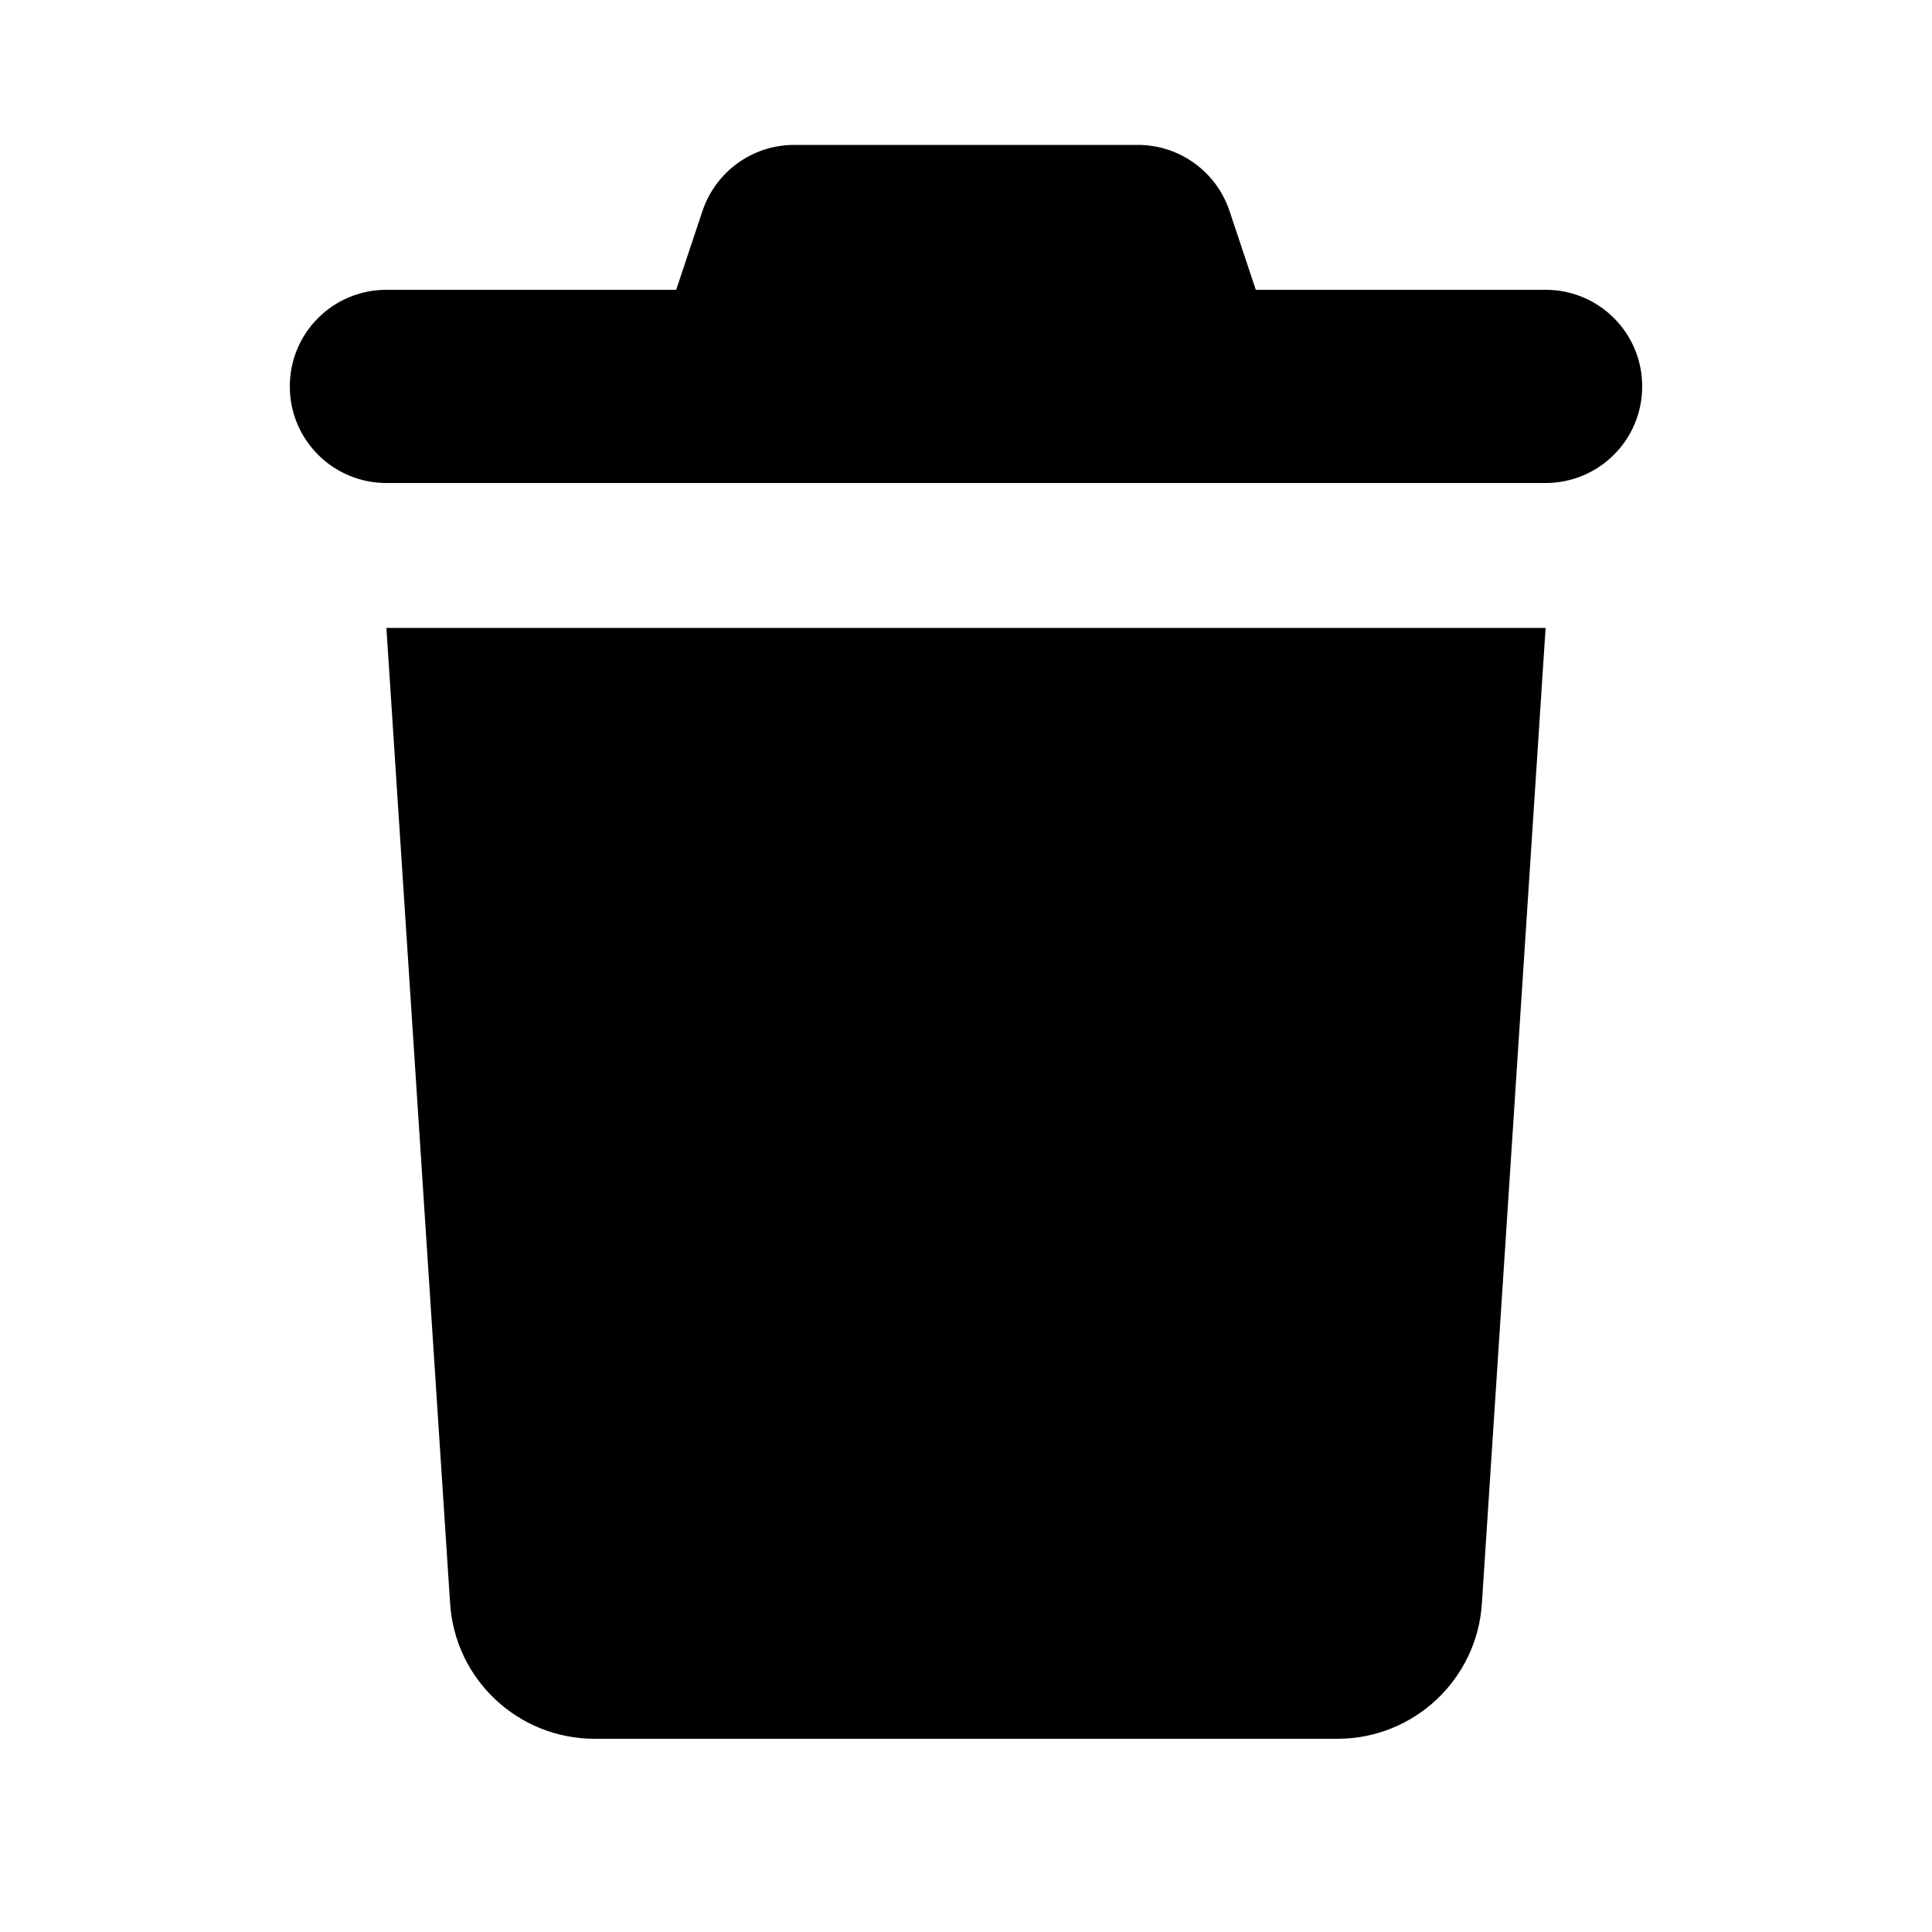
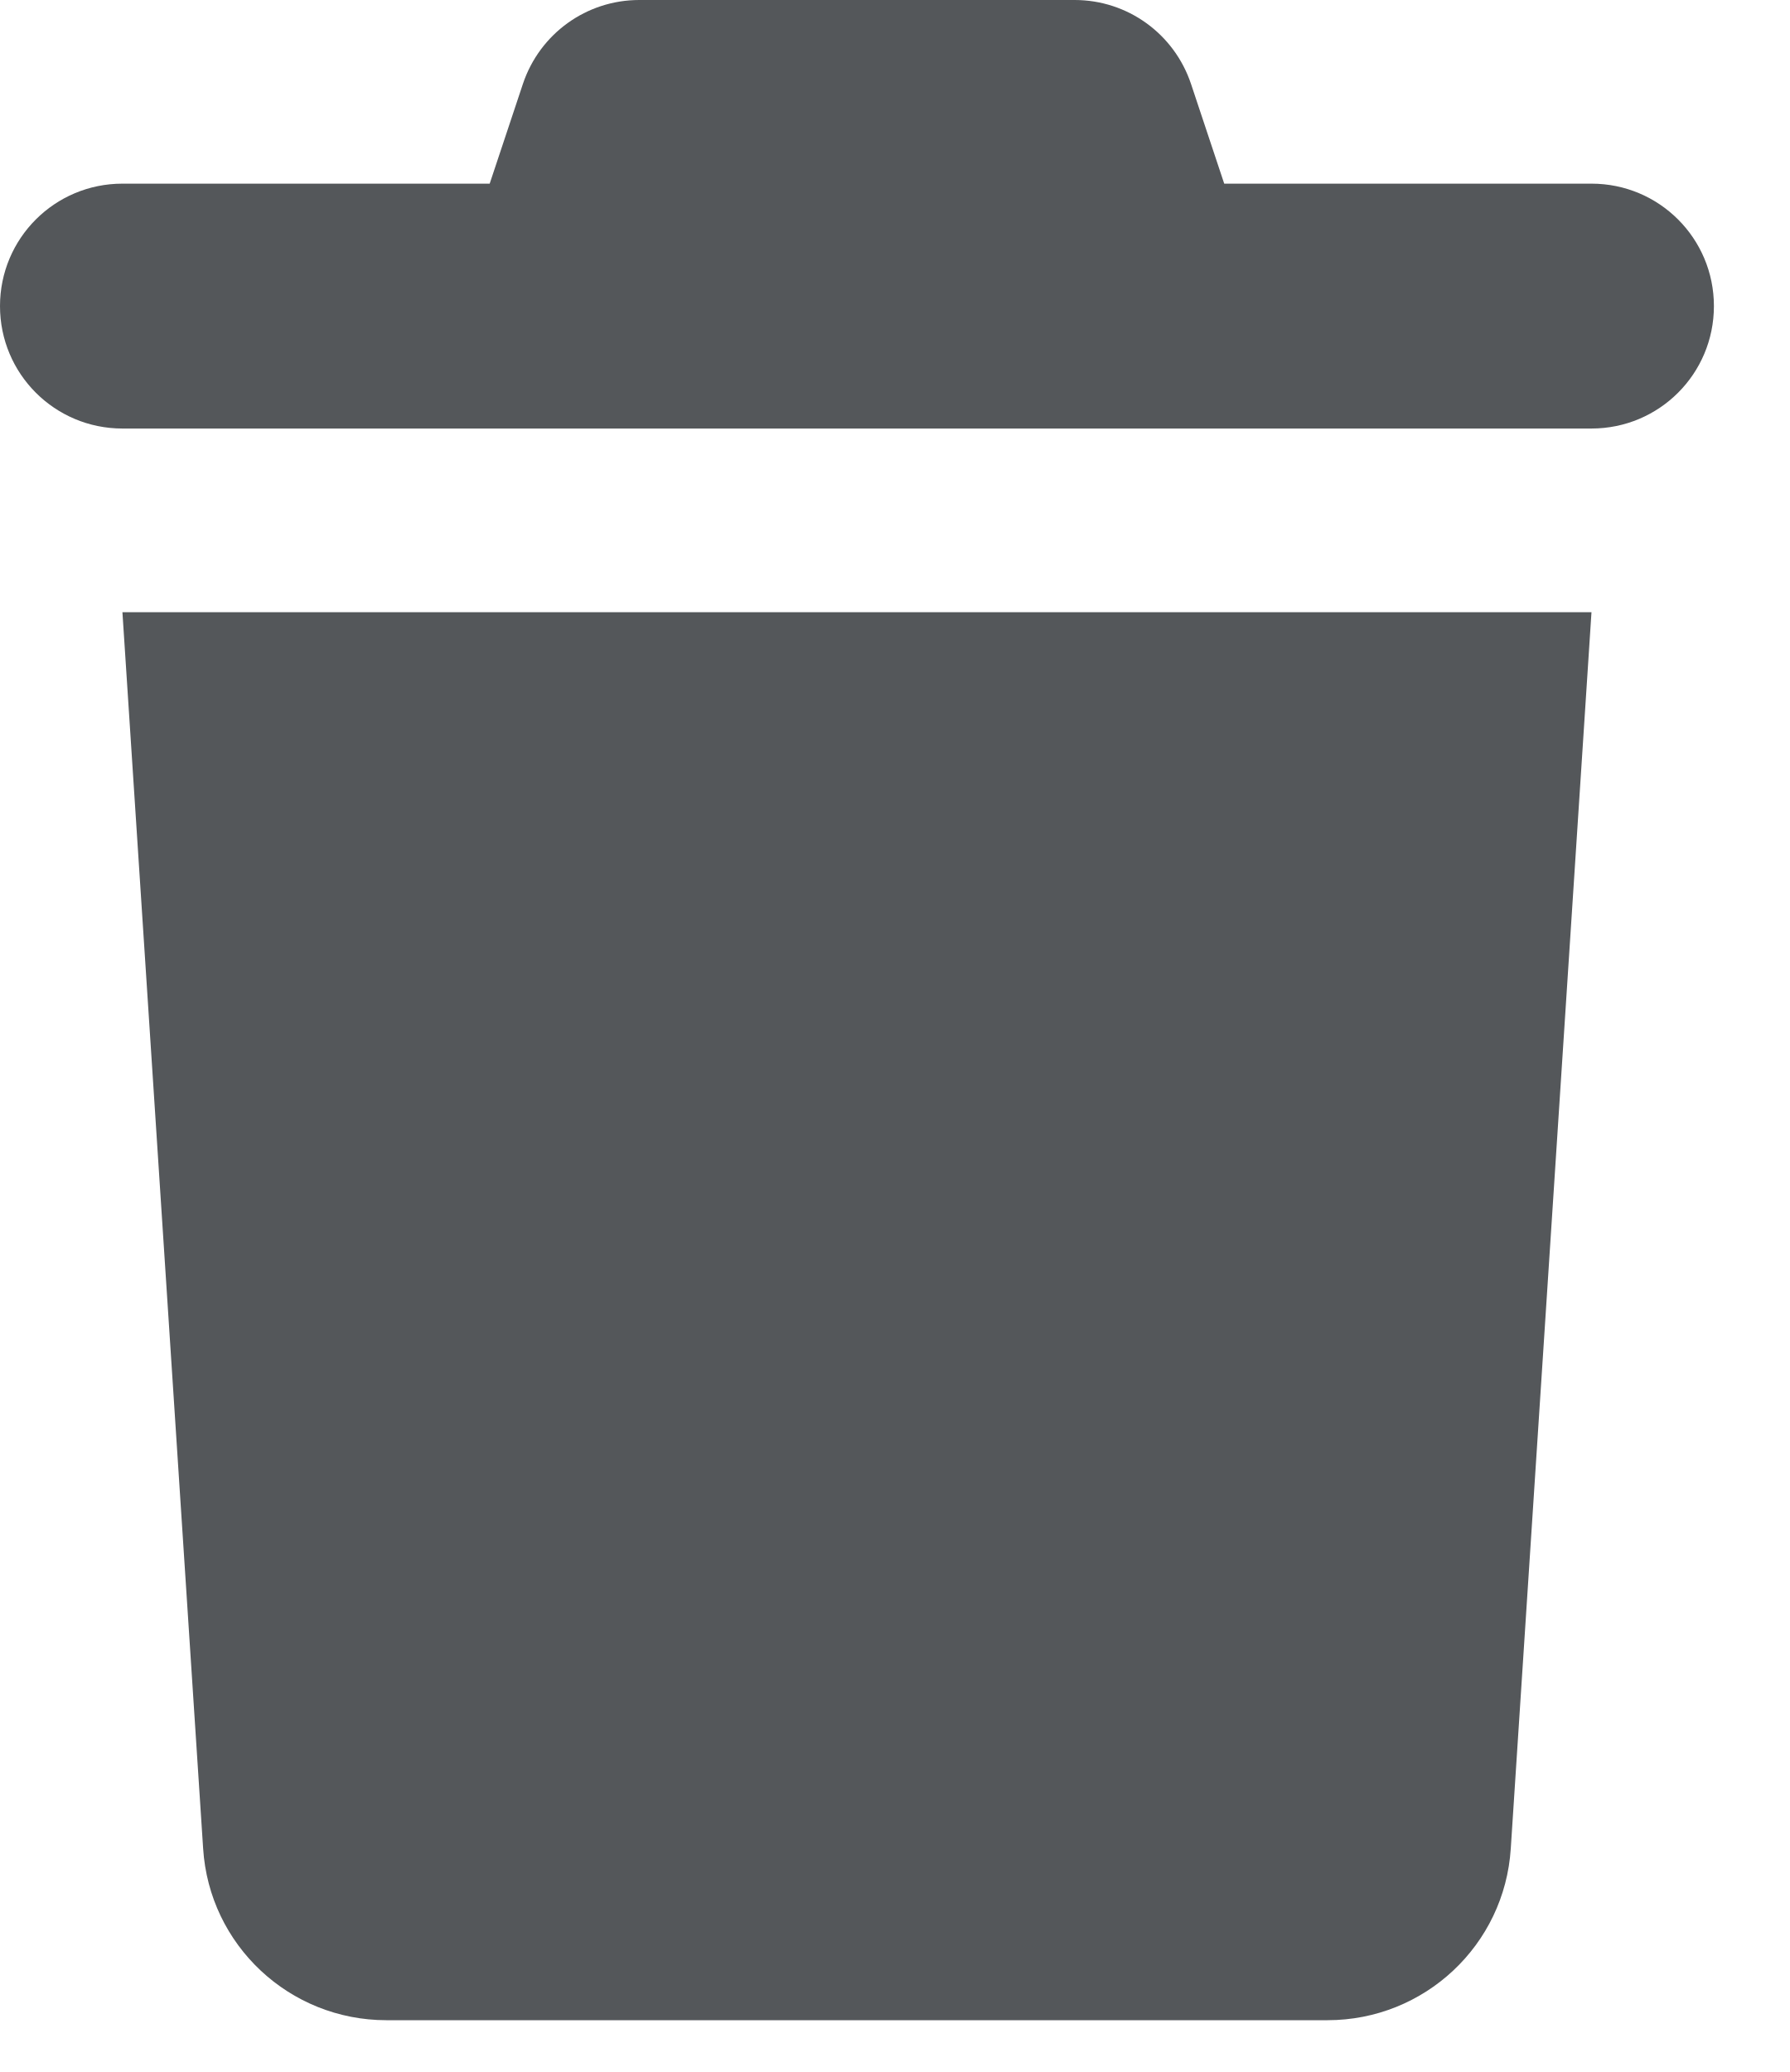
- <svg xmlns="http://www.w3.org/2000/svg" viewBox="0 0 640 640">
-   <path d="M232.7 69.9L224 96L128 96C110.3 96 96 110.3 96 128C96 145.7 110.3 160 128 160L512 160C529.7 160 544 145.7 544 128C544 110.3 529.7 96 512 96L416 96L407.3 69.9C402.9 56.8 390.7 48 376.9 48L263.1 48C249.3 48 237.1 56.8 232.7 69.9zM512 208L128 208L149.1 531.1C150.7 556.4 171.7 576 197 576L443 576C468.3 576 489.3 556.4 490.9 531.1L512 208z" />
+ <svg xmlns="http://www.w3.org/2000/svg" width="19" height="22" viewBox="0 0 19 22" fill="none">
+   <path d="M5.553 0.89L5.2 1.95H1.3C0.581 1.95 0 2.531 0 3.25C0 3.969 0.581 4.55 1.3 4.55H16.9C17.619 4.55 18.2 3.969 18.2 3.25C18.2 2.531 17.619 1.95 16.9 1.95H13L12.647 0.89C12.468 0.357 11.972 0 11.412 0H6.788C6.228 0 5.732 0.357 5.553 0.89ZM16.9 6.5H1.3L2.157 19.626C2.222 20.654 3.075 21.45 4.103 21.45H14.097C15.125 21.45 15.978 20.654 16.043 19.626L16.9 6.5Z" fill="#54575A" />
</svg>
